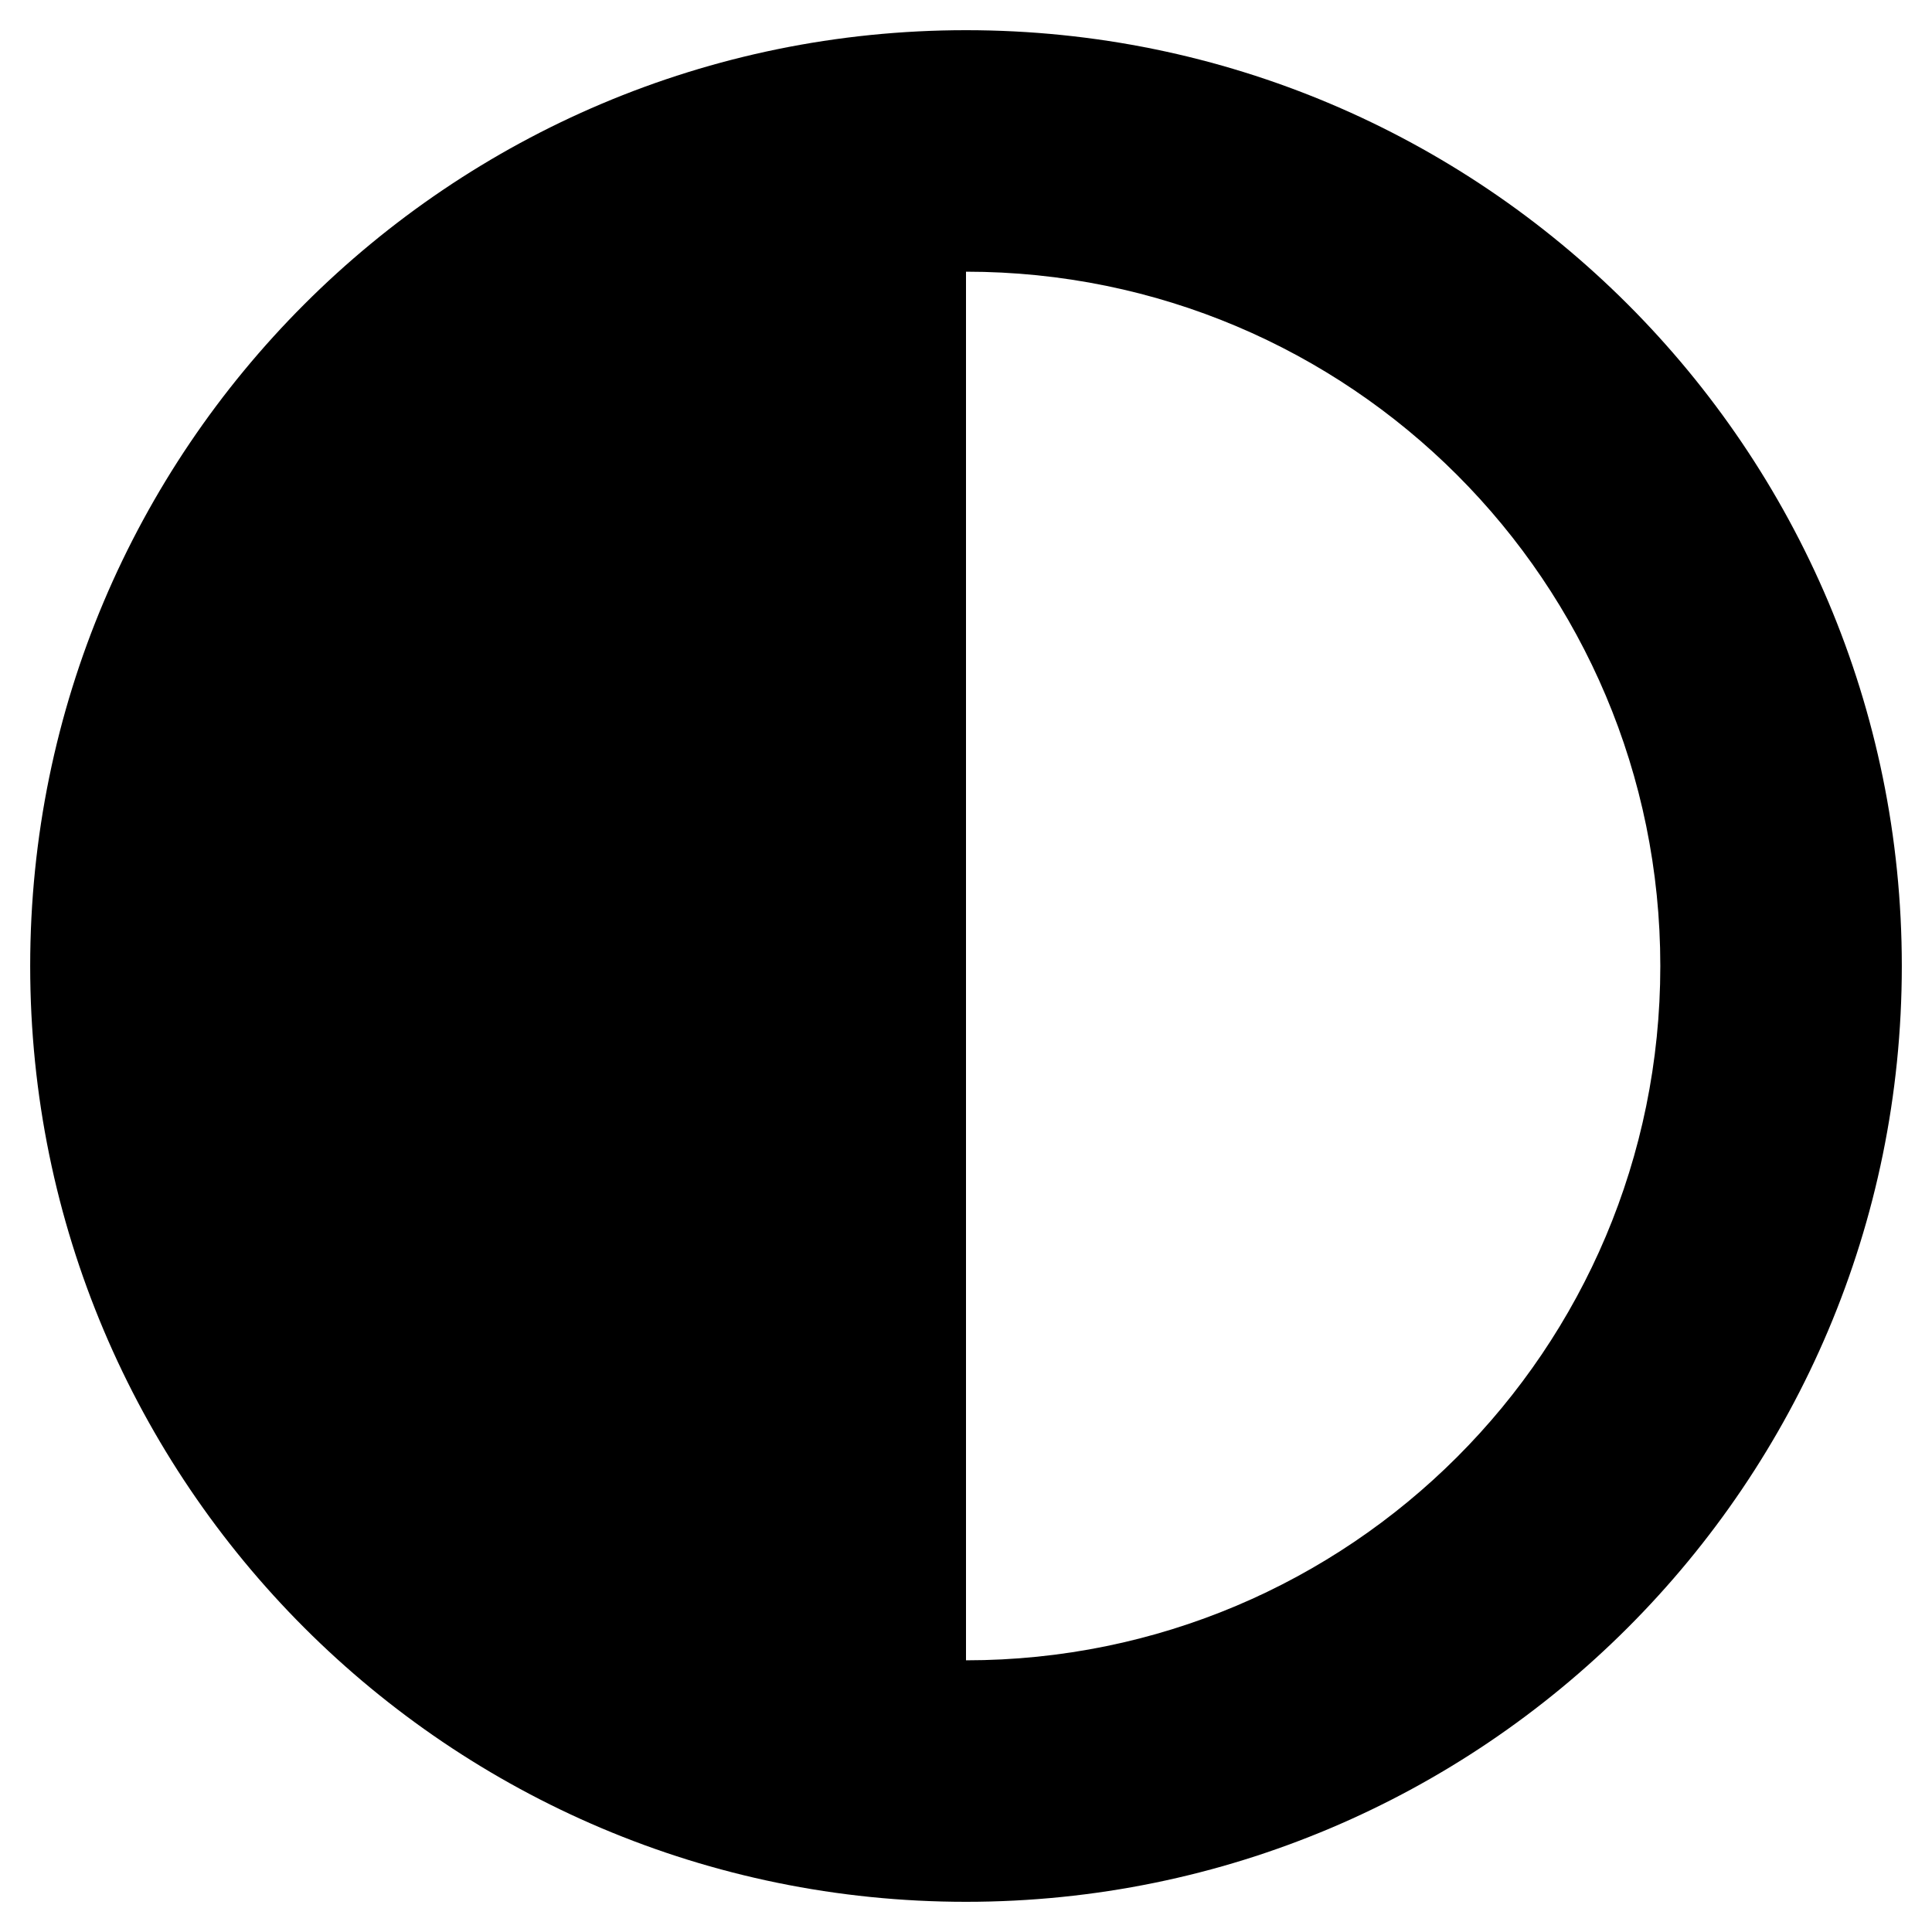
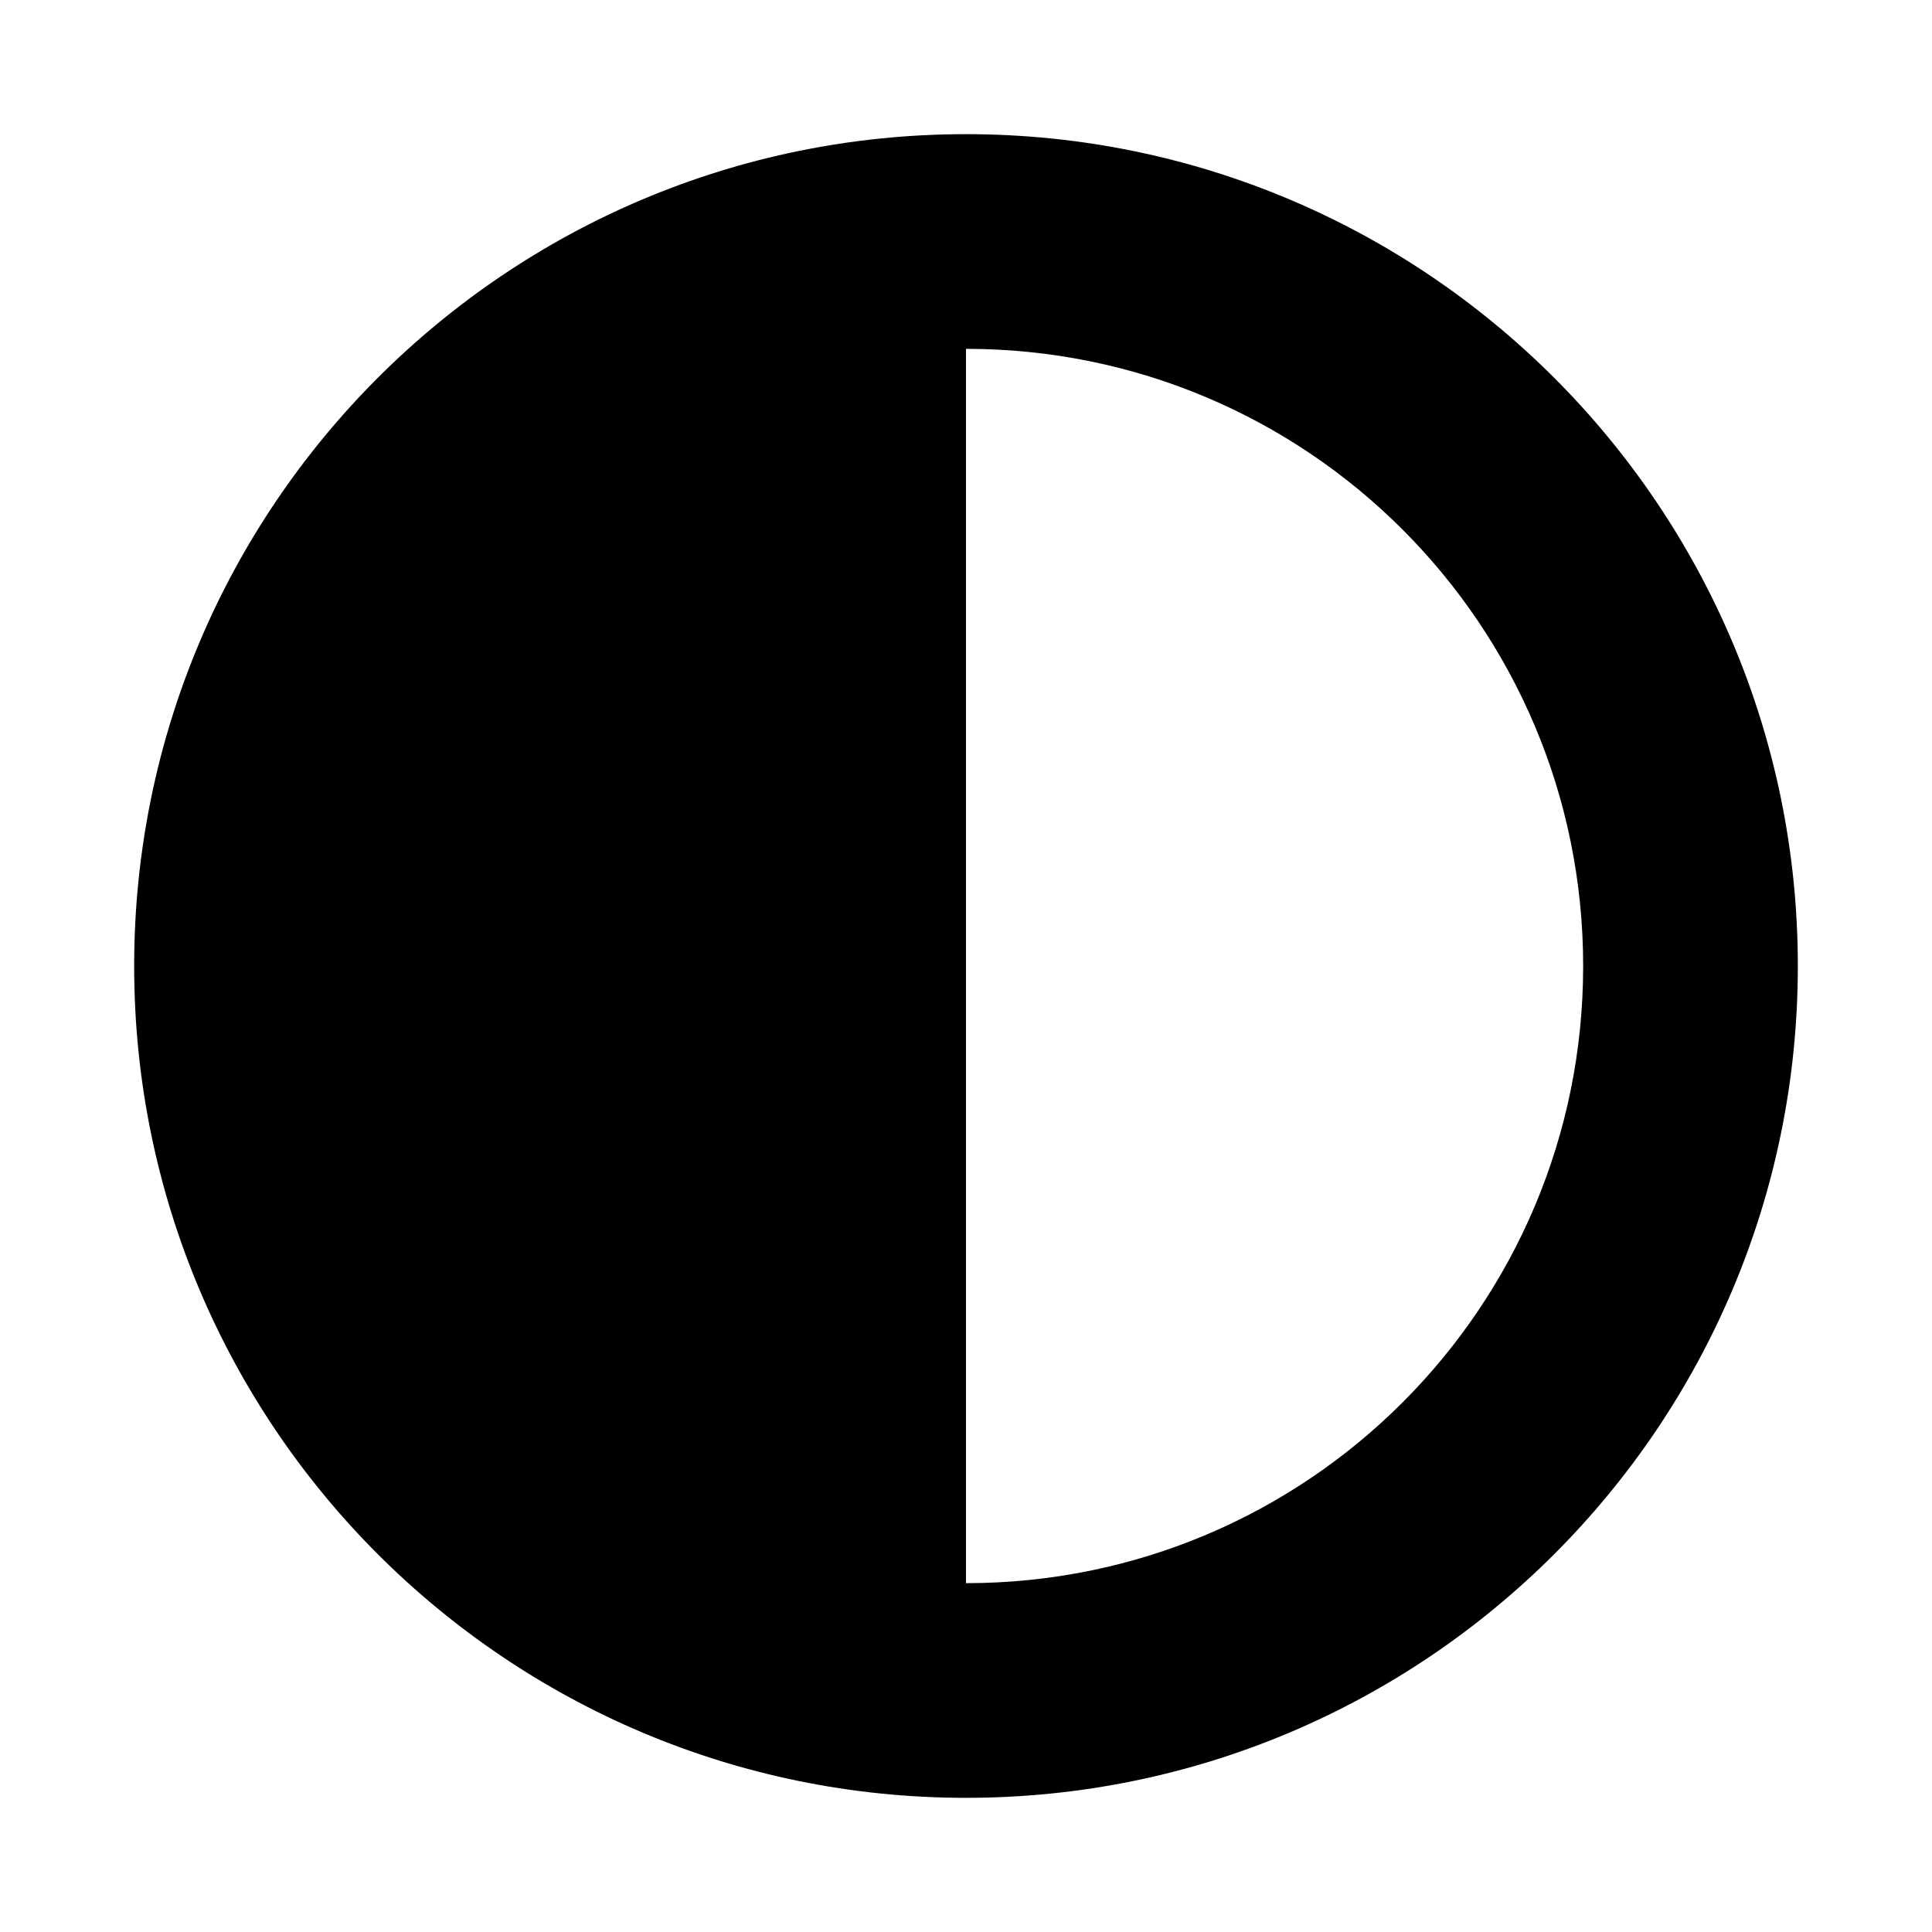
- <svg xmlns="http://www.w3.org/2000/svg" viewBox="0 0 512 512">
+ <svg xmlns="http://www.w3.org/2000/svg" viewBox="-32 -32 576 576">
  <path d="M8 256c0 136.966 111.033 248 248 248s248-111.034 248-248S392.966 8 256 8 8 119.033 8 256zm248 184V72c101.705 0 184 82.311 184 184 0 101.705-82.311 184-184 184z" />
</svg>
